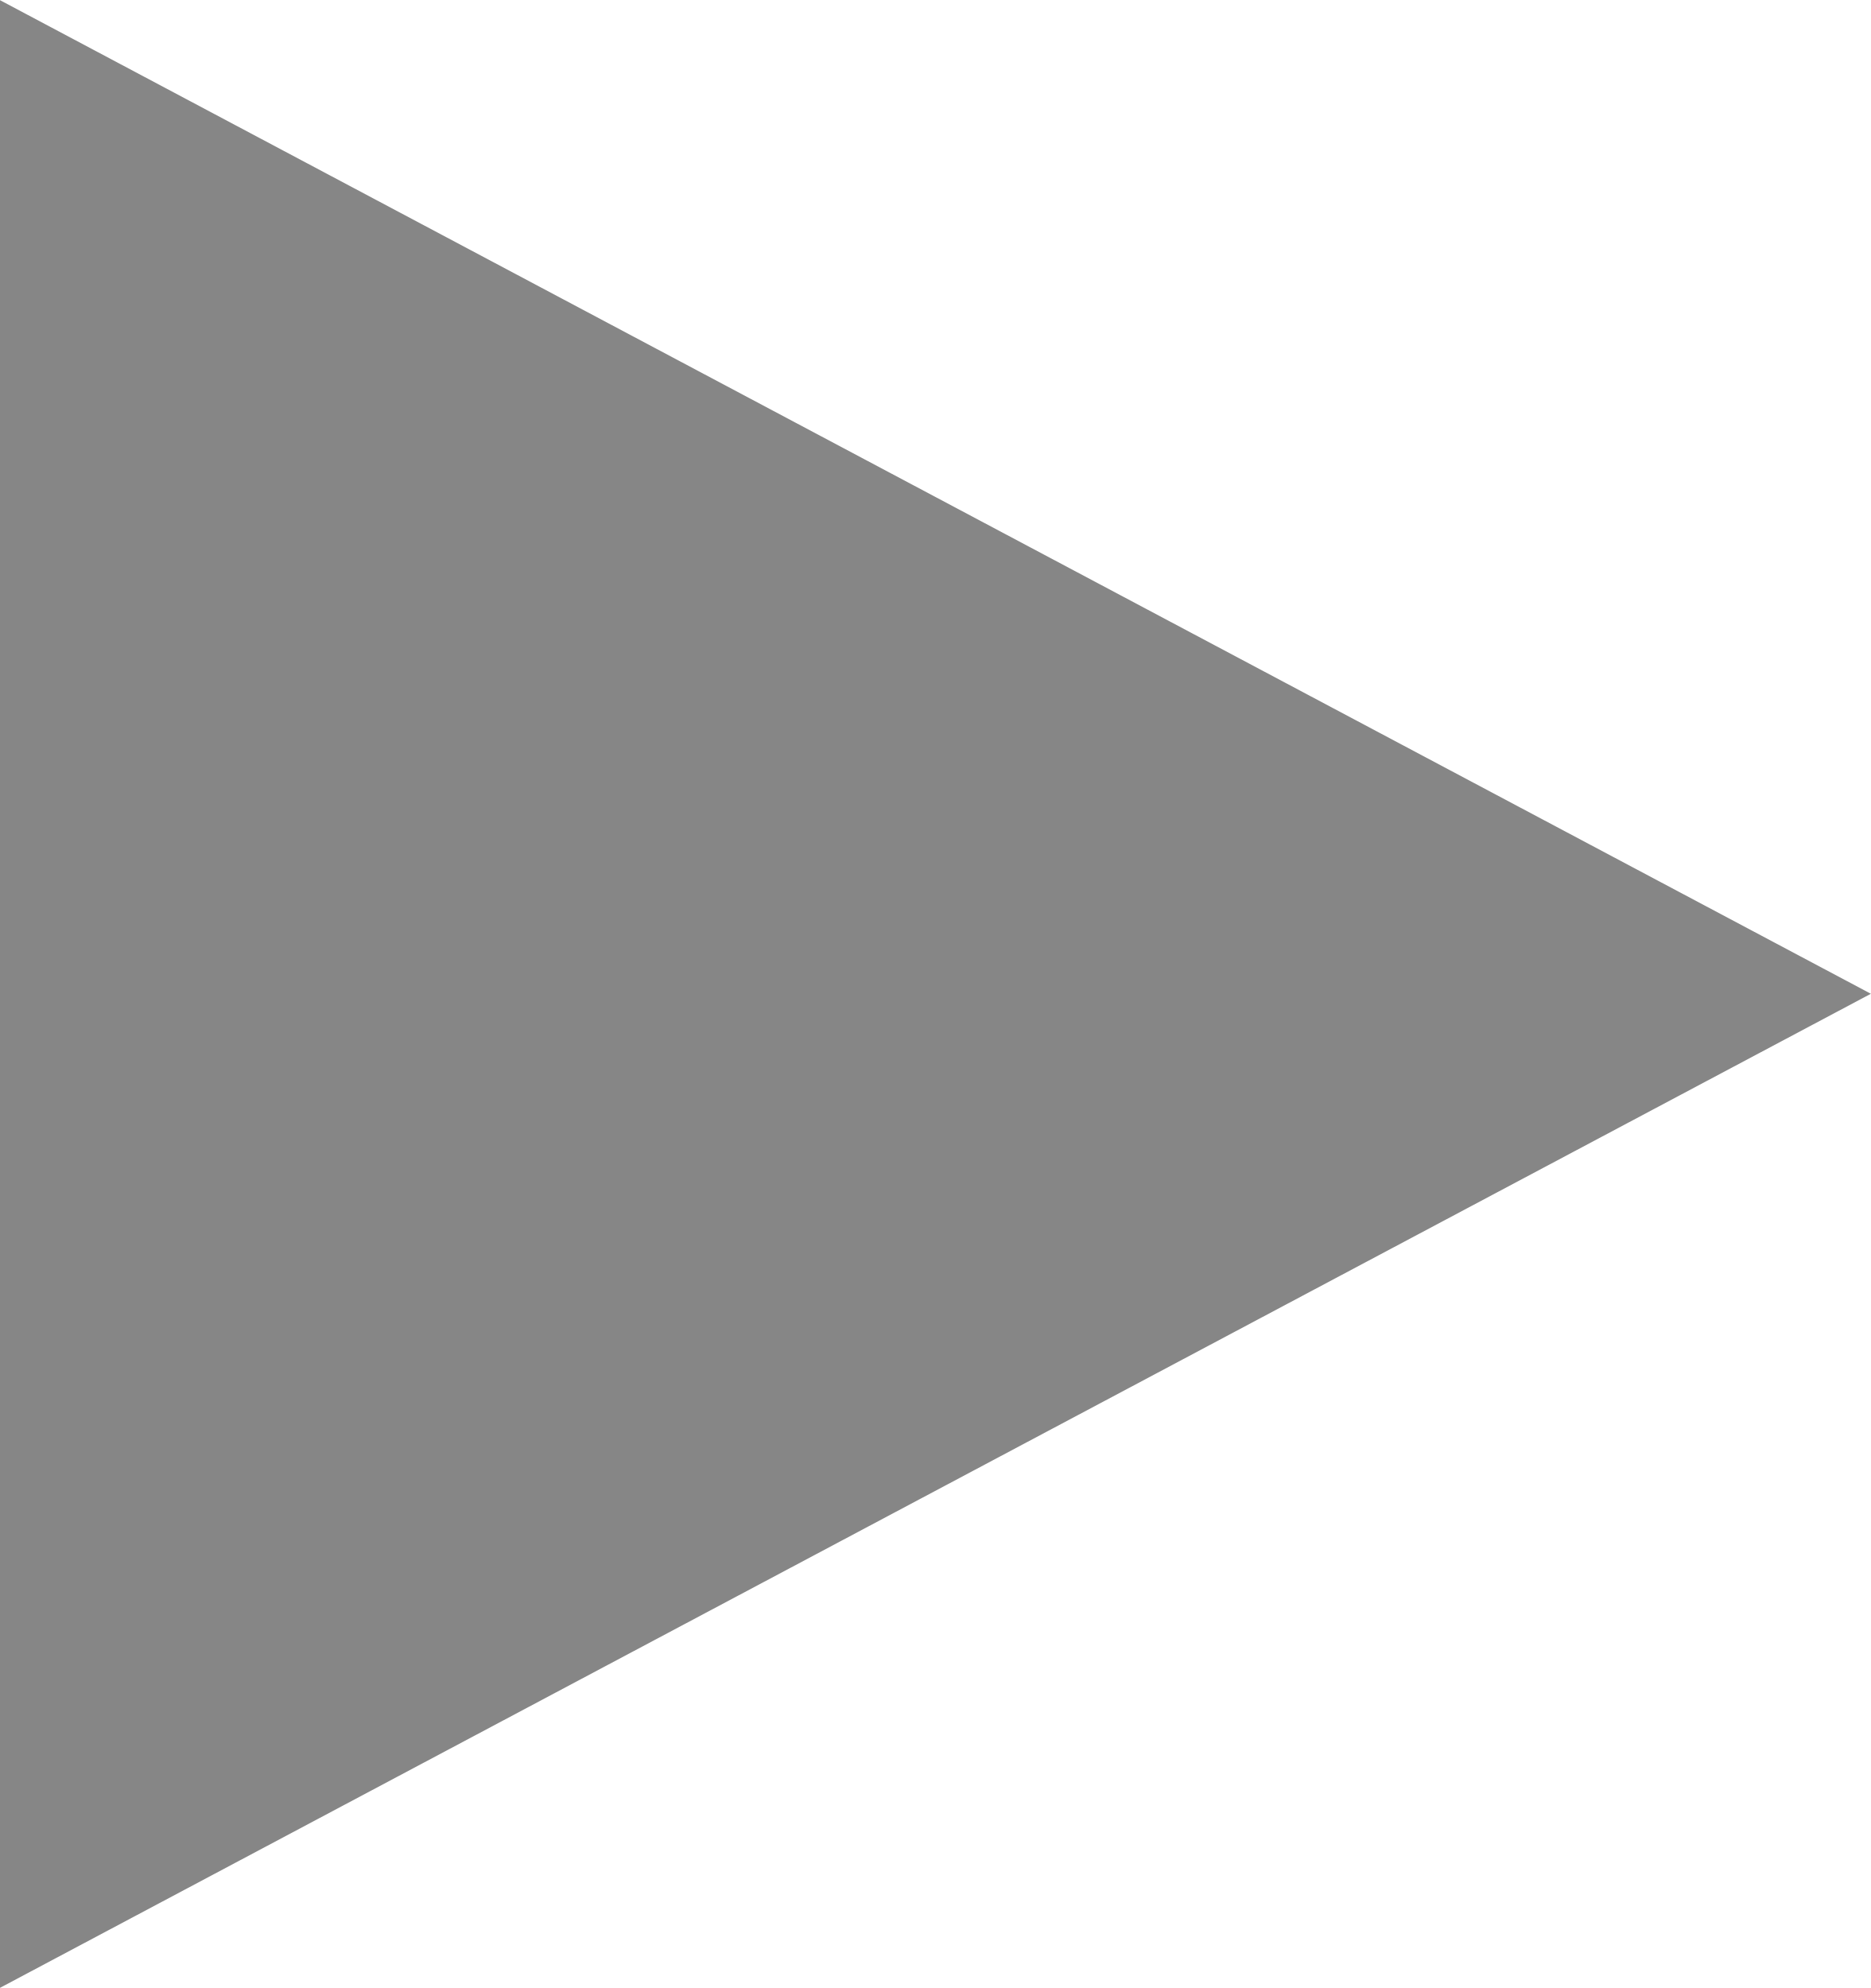
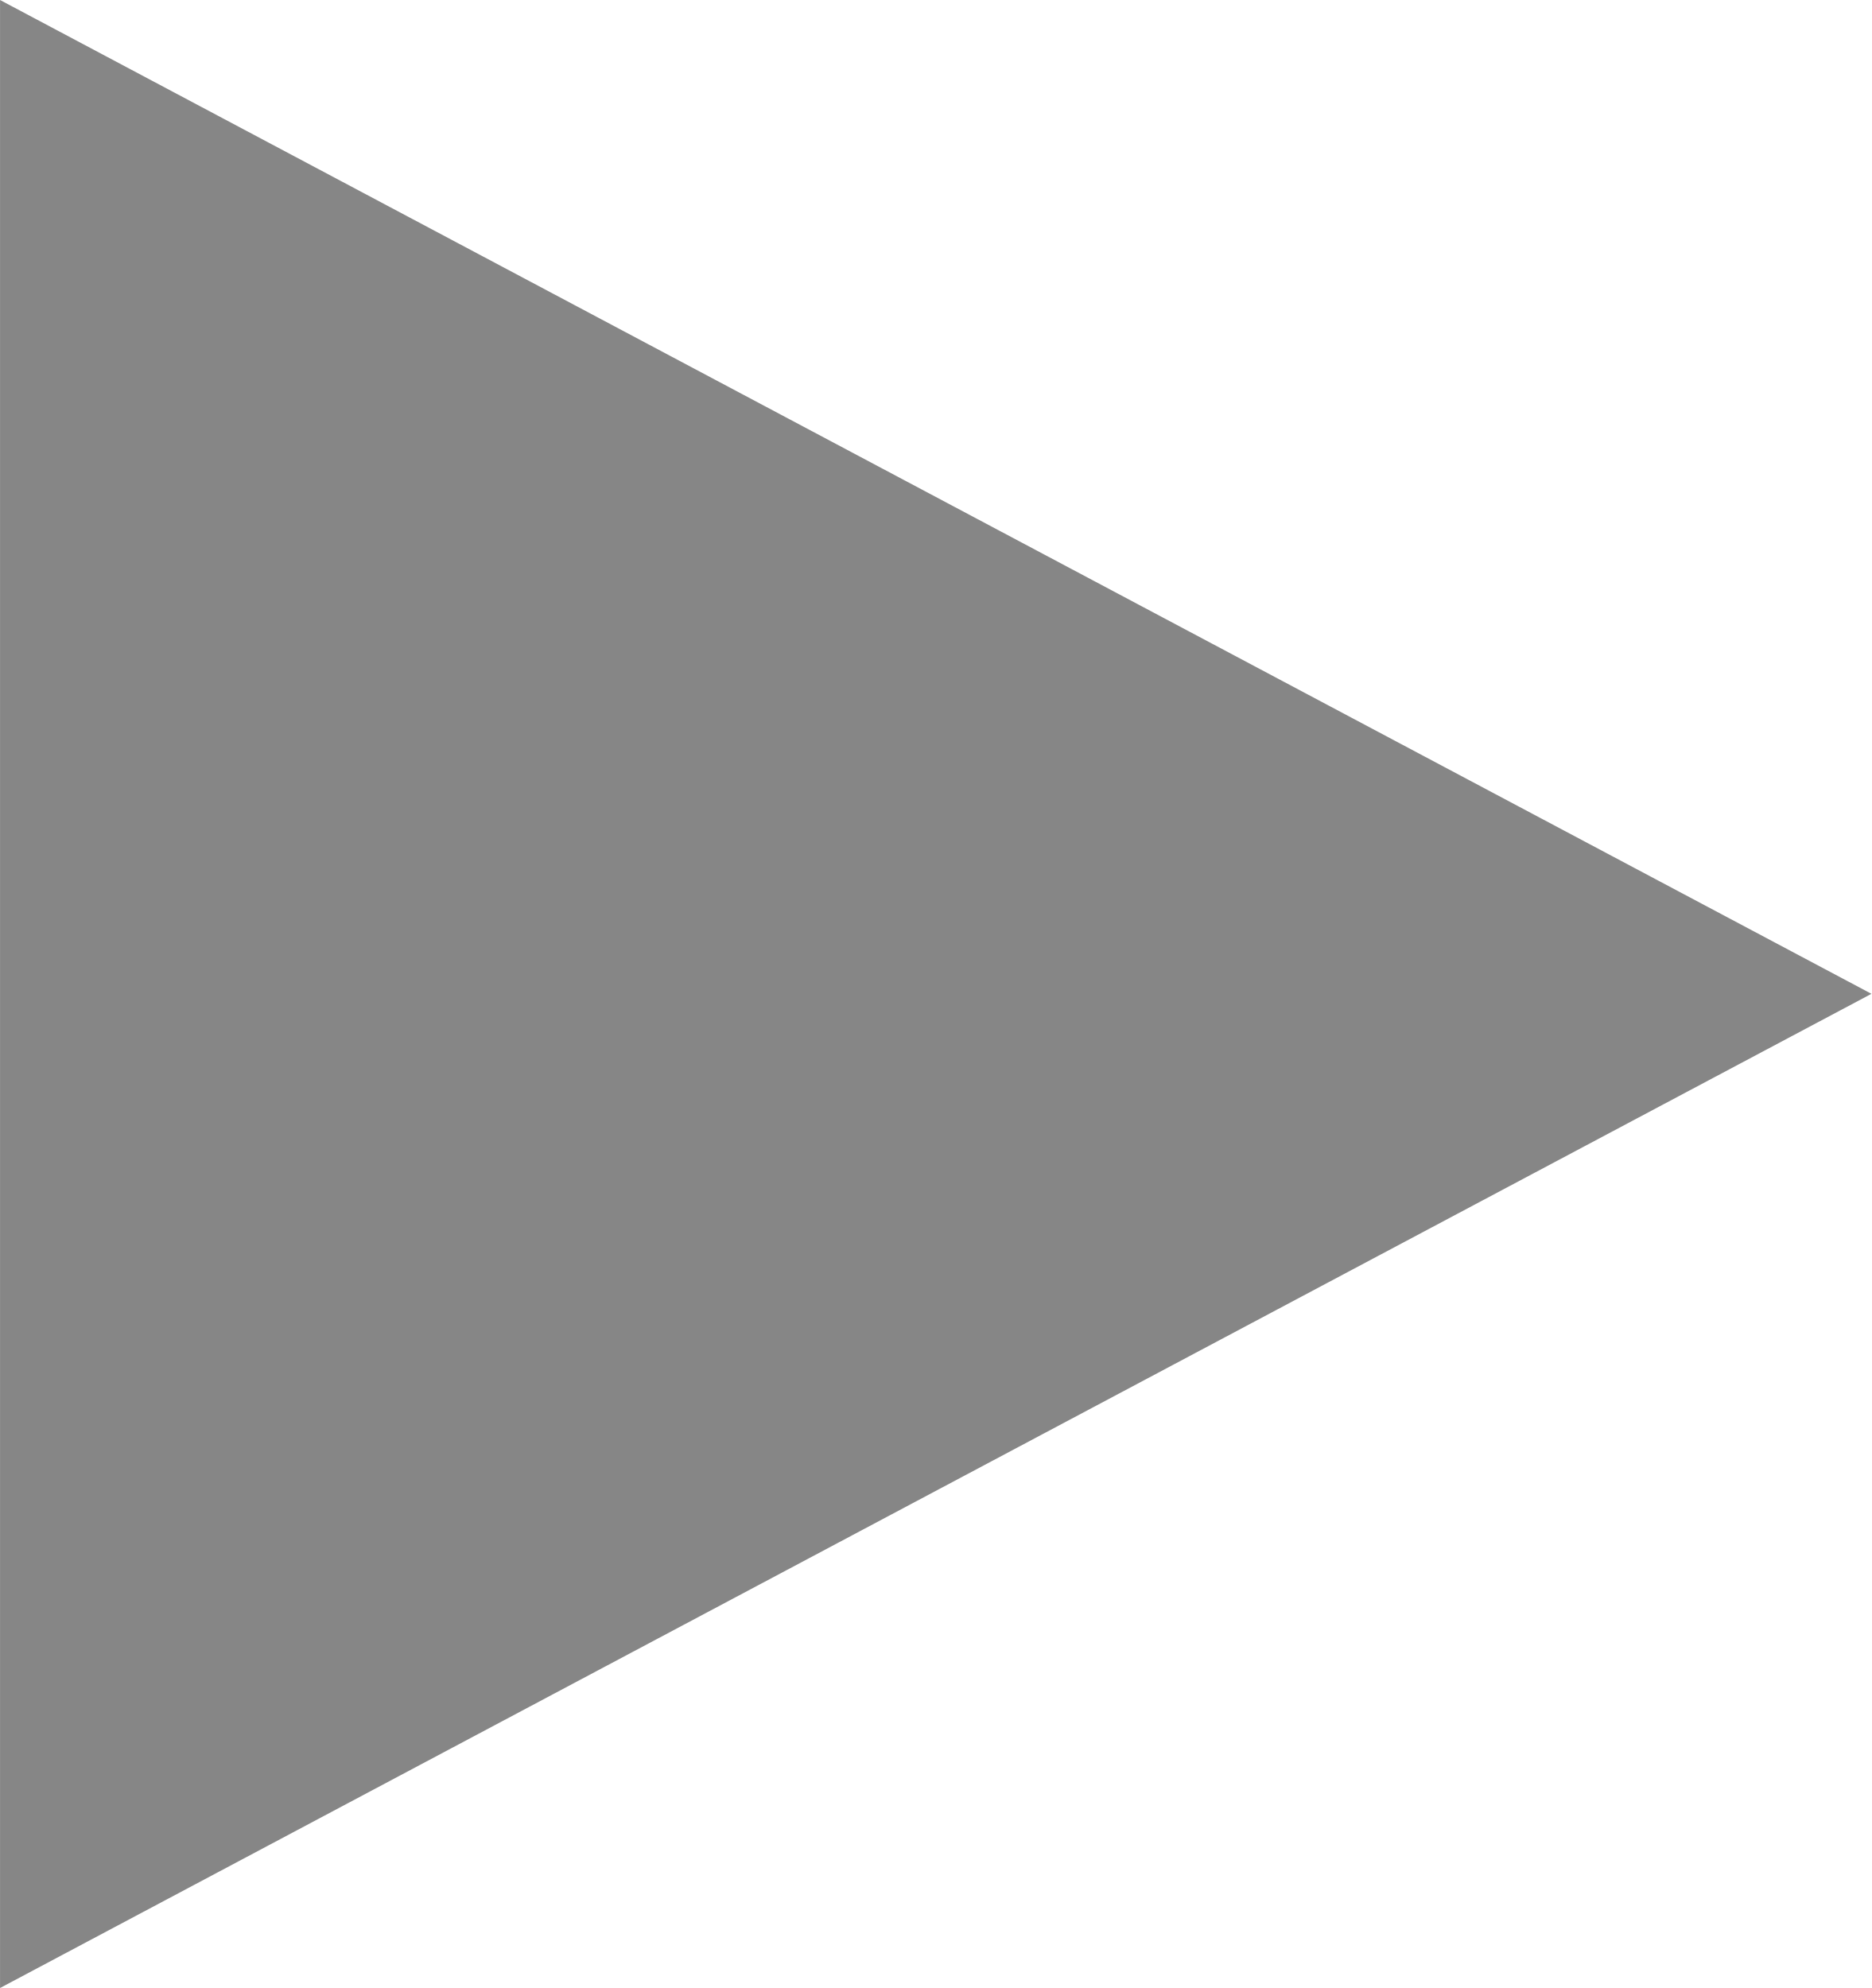
- <svg xmlns="http://www.w3.org/2000/svg" clip-rule="evenodd" fill-rule="evenodd" height="3.72mm" image-rendering="optimizeQuality" shape-rendering="geometricPrecision" text-rendering="geometricPrecision" viewBox="0 0 120.57 128.09" width="3.501mm">
-   <path d="m0 0 120.57 64.03-120.57 64.06z" fill="#868686" fill-rule="nonzero" />
+ <svg xmlns="http://www.w3.org/2000/svg" clip-rule="evenodd" fill-rule="evenodd" height="4.91mm" image-rendering="optimizeQuality" shape-rendering="geometricPrecision" text-rendering="geometricPrecision" viewBox="0 0 205.43 218.24" width="4.622mm">
+   <path d="m0 0 205.43 109.1-205.43 109.14z" fill="#868686" fill-rule="nonzero" />
</svg>
